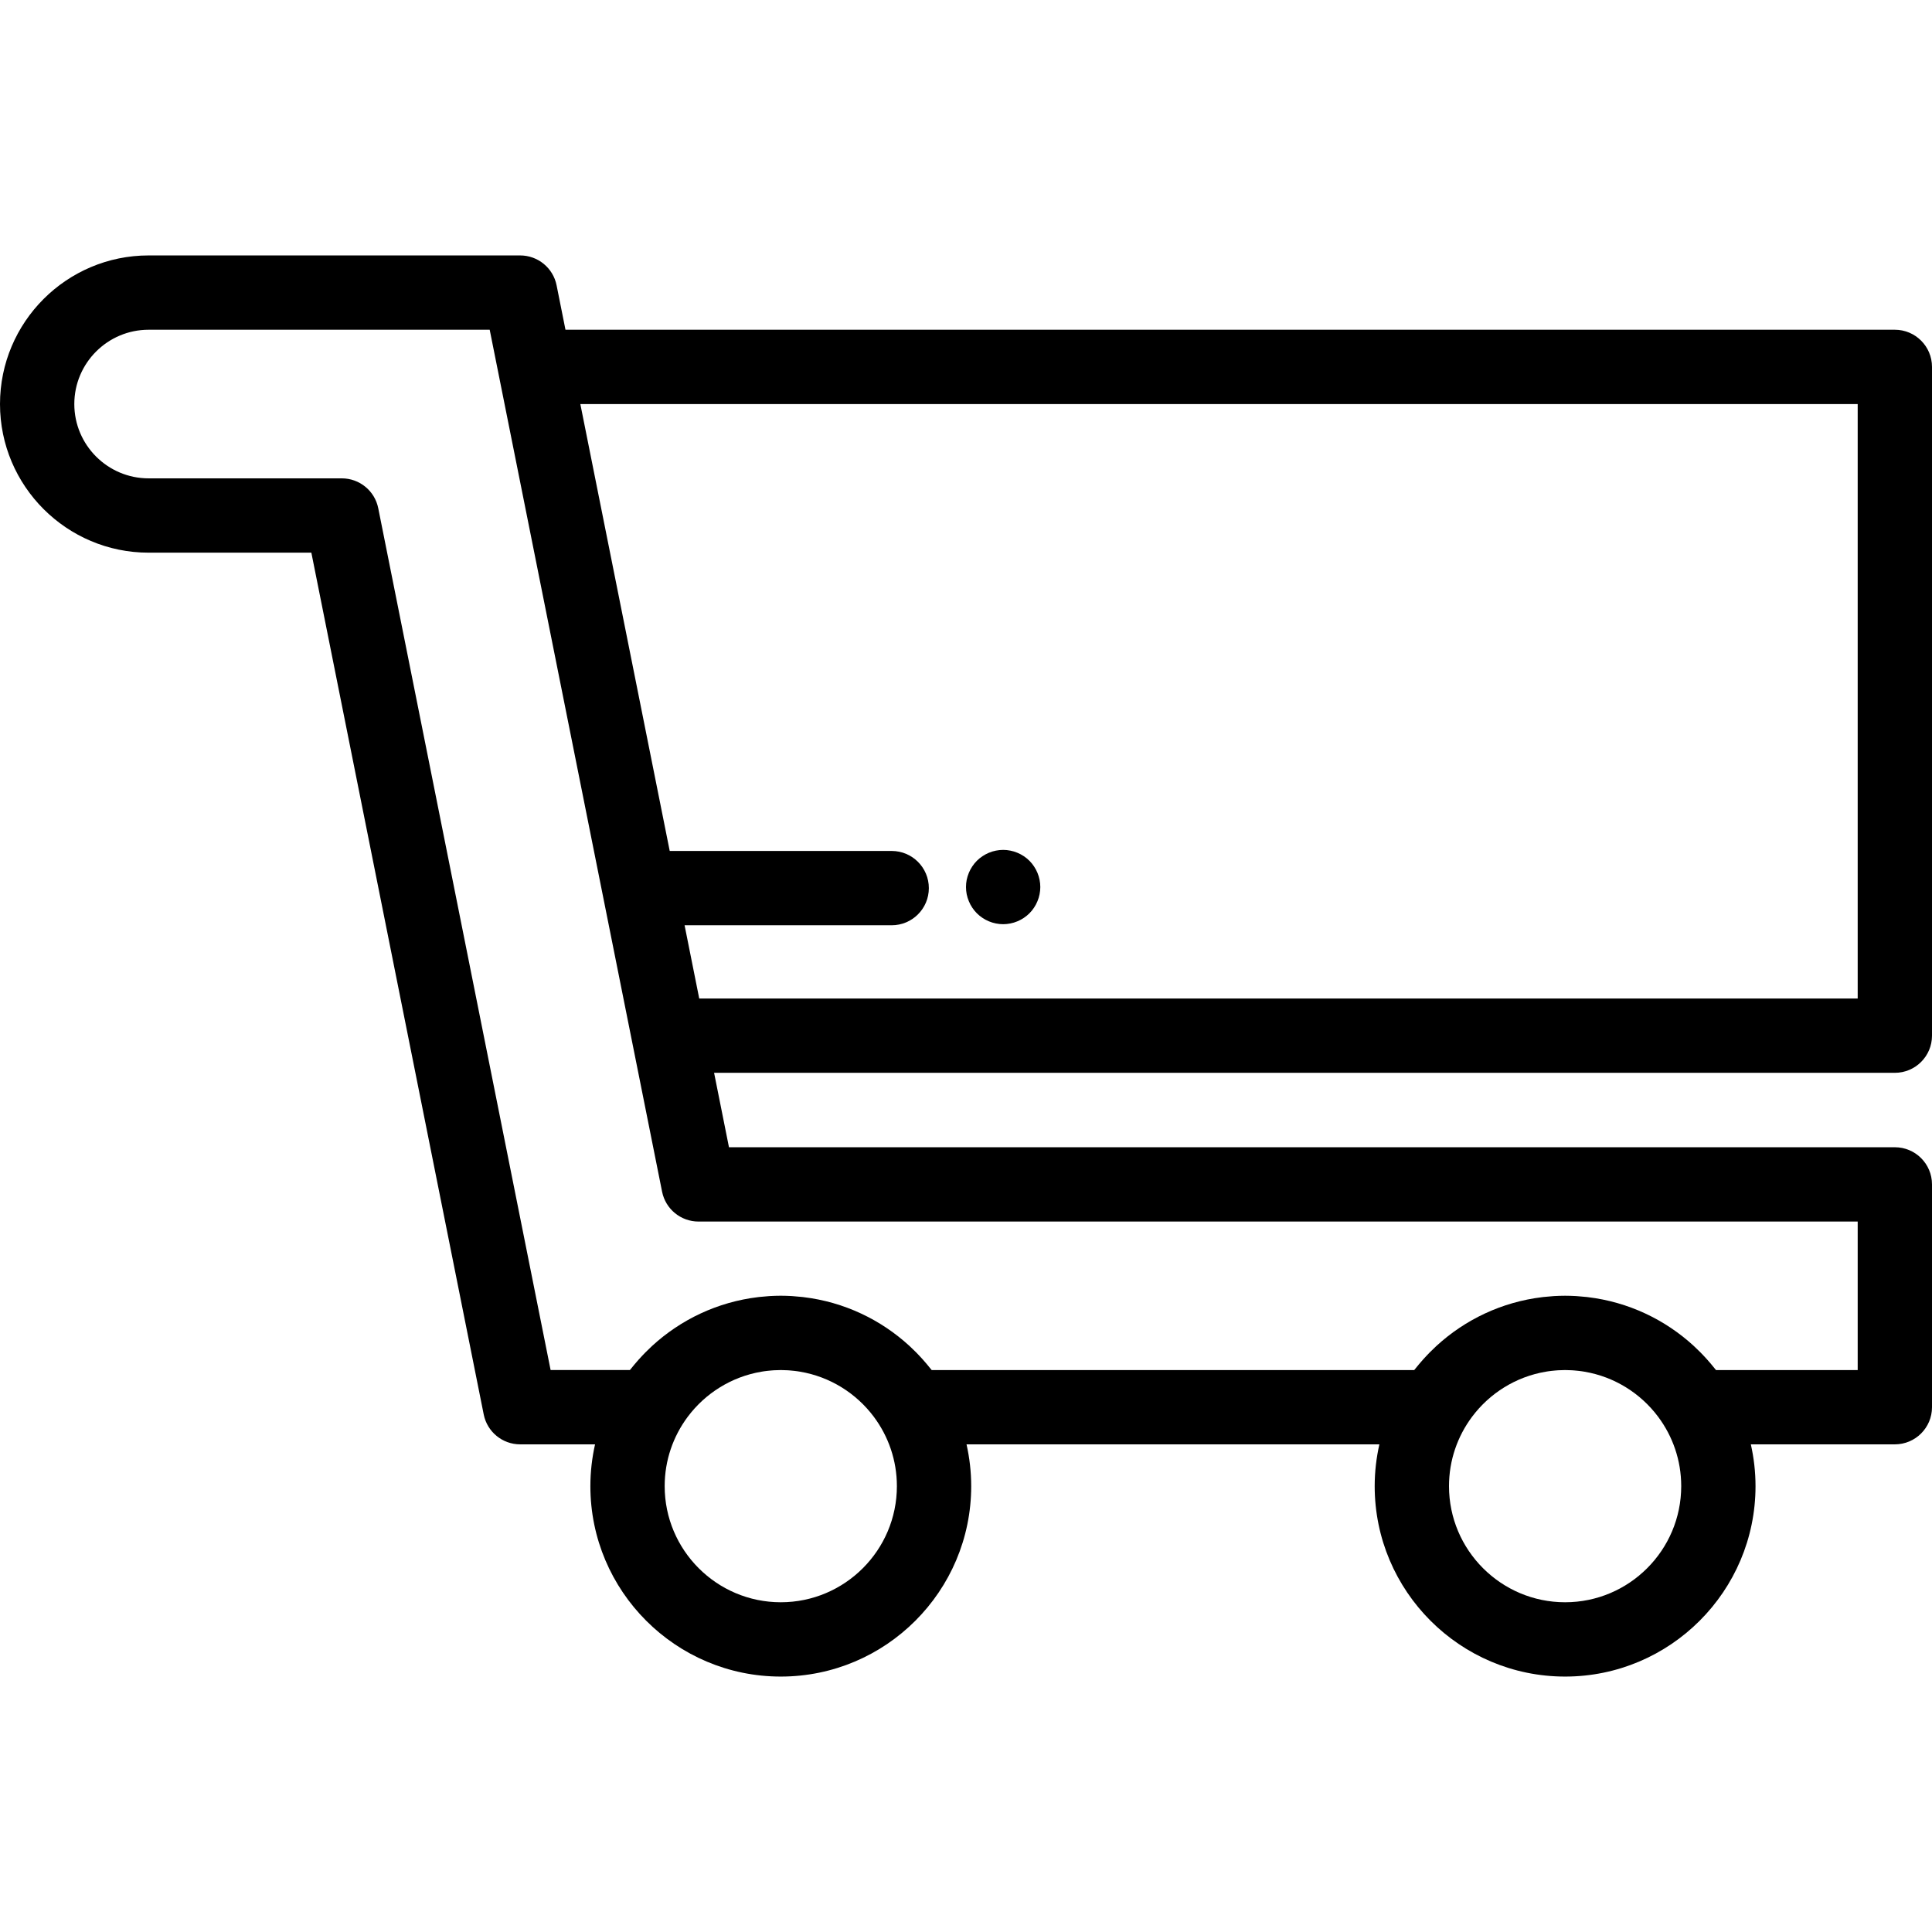
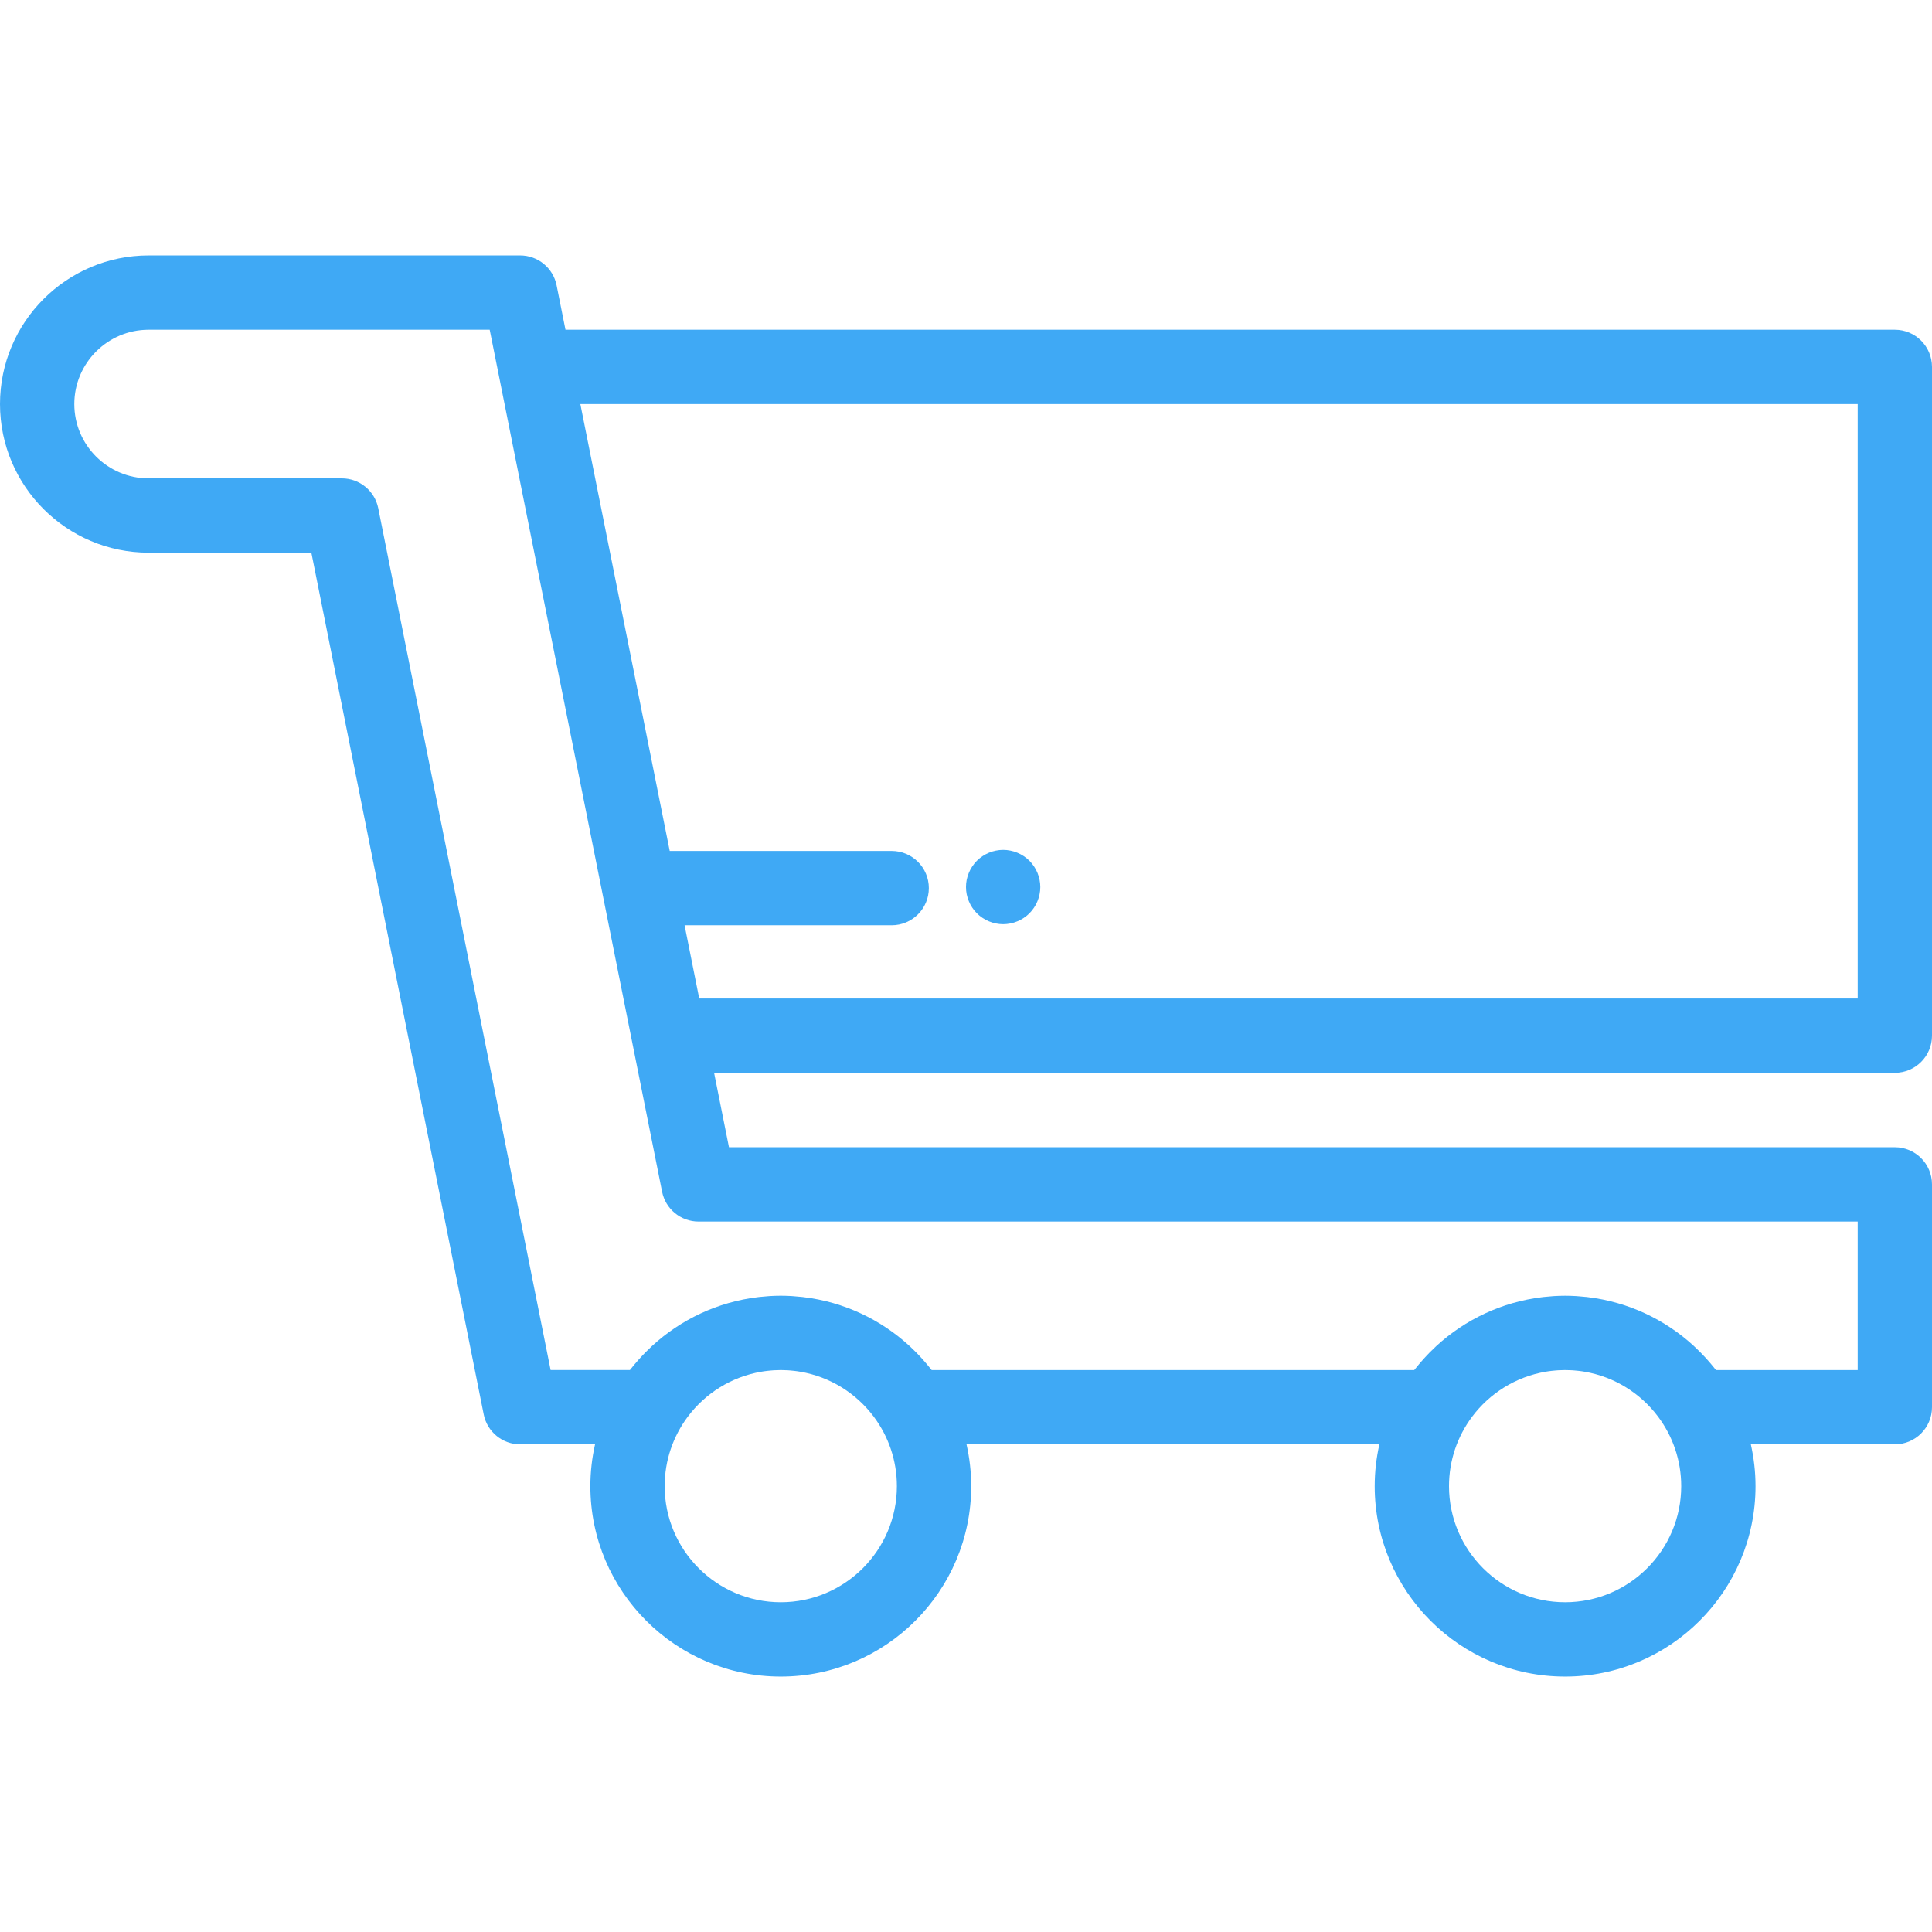
- <svg xmlns="http://www.w3.org/2000/svg" version="1.1" id="Capa_1" x="0px" y="0px" viewBox="0 0 512 512" style="enable-background:new 0 0 512 512;" xml:space="preserve">
+ <svg xmlns="http://www.w3.org/2000/svg" version="1.1" id="Capa_1" x="0px" y="0px" viewBox="0 0 512 512" style="enable-background:new 0 0 512 512;" xml:space="preserve" fill="#3FA9F5">
  <g>
    <g>
      <path d="M512,274.462V97.231c0-5.437-4.409-9.846-9.846-9.846H149.857l-2.355-11.777c-0.921-4.603-4.961-7.915-9.655-7.915H39.385    C17.668,67.692,0,85.36,0,107.077s17.668,39.385,39.385,39.385h43.128l45.679,228.392c0.921,4.603,4.961,7.915,9.655,7.915h19.848    c-0.802,3.567-1.24,7.271-1.24,11.077c0,27.825,22.636,50.462,50.462,50.462c27.825,0,50.462-22.636,50.462-50.462    c0-3.805-0.437-7.51-1.24-11.077h109.41c-0.804,3.567-1.242,7.271-1.242,11.077c0,27.825,22.636,50.462,50.462,50.462    s50.462-22.636,50.462-50.462c0-3.805-0.437-7.51-1.24-11.077h38.163c5.437,0,9.846-4.409,9.846-9.846v-59.046    c0-5.437-4.409-9.846-9.846-9.846H193.185l-3.944-19.723h312.913C507.591,284.308,512,279.899,512,274.462z M206.915,424.615    c-16.966,0-30.769-13.803-30.769-30.769c0-6.867,2.263-13.214,6.079-18.339c0.024-0.032,0.047-0.065,0.072-0.097    c4.635-6.173,11.536-10.546,19.454-11.89c0.24-0.04,0.481-0.083,0.723-0.117c0.289-0.041,0.58-0.077,0.871-0.111    c0.359-0.041,0.72-0.076,1.081-0.104c0.223-0.018,0.445-0.038,0.669-0.051c0.604-0.034,1.209-0.058,1.82-0.058    s1.216,0.024,1.819,0.058c0.224,0.013,0.447,0.034,0.67,0.051c0.361,0.029,0.721,0.063,1.079,0.104    c0.292,0.034,0.584,0.069,0.874,0.111c0.24,0.034,0.479,0.077,0.718,0.116c7.928,1.345,14.836,5.725,19.472,11.909    c0.013,0.018,0.027,0.035,0.039,0.053c3.828,5.13,6.098,11.487,6.098,18.366C237.684,410.812,223.882,424.615,206.915,424.615z     M414.769,424.615c-16.966,0-30.769-13.803-30.769-30.769c0-6.867,2.263-13.214,6.079-18.339c0.024-0.032,0.047-0.065,0.072-0.097    c4.635-6.173,11.536-10.546,19.455-11.89c0.24-0.04,0.481-0.083,0.723-0.117c0.289-0.041,0.58-0.077,0.871-0.111    c0.359-0.041,0.72-0.076,1.081-0.104c0.223-0.018,0.445-0.038,0.669-0.051c0.604-0.034,1.209-0.058,1.82-0.058    s1.216,0.024,1.82,0.058c0.224,0.013,0.446,0.034,0.669,0.051c0.361,0.029,0.723,0.063,1.081,0.104    c0.291,0.034,0.583,0.069,0.871,0.111c0.242,0.034,0.482,0.077,0.723,0.117c7.919,1.344,14.819,5.718,19.455,11.89    c0.024,0.032,0.048,0.065,0.072,0.097c3.816,5.125,6.079,11.473,6.079,18.339C445.538,410.812,431.735,424.615,414.769,424.615z     M492.308,323.723v39.354h-37.551c-0.254-0.328-0.527-0.639-0.788-0.96c-0.165-0.204-0.331-0.408-0.499-0.609    c-0.352-0.419-0.71-0.833-1.075-1.24c-0.275-0.308-0.556-0.609-0.839-0.91c-0.288-0.305-0.573-0.612-0.867-0.91    c-0.555-0.564-1.124-1.114-1.706-1.651c-0.038-0.035-0.074-0.073-0.112-0.107c-7.596-6.977-17.33-11.652-28.093-12.936    c-0.094-0.012-0.186-0.025-0.28-0.035c-0.799-0.091-1.605-0.161-2.414-0.214c-0.164-0.011-0.327-0.028-0.491-0.037    c-0.934-0.051-1.876-0.083-2.823-0.083s-1.888,0.032-2.823,0.083c-0.164,0.01-0.327,0.027-0.491,0.037    c-0.81,0.053-1.616,0.123-2.414,0.214c-0.094,0.011-0.186,0.024-0.28,0.035c-10.763,1.284-20.497,5.958-28.093,12.936    c-0.038,0.034-0.074,0.072-0.112,0.107c-0.581,0.537-1.15,1.087-1.706,1.651c-0.294,0.297-0.58,0.605-0.867,0.91    c-0.283,0.301-0.564,0.603-0.839,0.91c-0.365,0.407-0.723,0.82-1.075,1.24c-0.168,0.202-0.334,0.405-0.499,0.609    c-0.261,0.321-0.534,0.632-0.788,0.96H246.903c-0.254-0.329-0.528-0.64-0.79-0.963c-0.164-0.202-0.328-0.404-0.495-0.604    c-0.354-0.421-0.713-0.838-1.08-1.247c-0.272-0.304-0.548-0.601-0.827-0.898c-0.291-0.309-0.58-0.62-0.879-0.922    c-0.545-0.553-1.104-1.093-1.674-1.621c-0.049-0.044-0.096-0.093-0.145-0.138c-7.595-6.974-17.326-11.648-28.086-12.931    c-0.094-0.012-0.189-0.026-0.284-0.036c-0.799-0.091-1.603-0.161-2.412-0.214c-0.164-0.011-0.328-0.029-0.492-0.038    c-0.934-0.051-1.876-0.083-2.823-0.083c-0.948,0-1.888,0.032-2.823,0.083c-0.164,0.01-0.327,0.027-0.491,0.037    c-0.81,0.053-1.616,0.123-2.414,0.214c-0.094,0.011-0.186,0.024-0.28,0.035c-10.766,1.284-20.502,5.961-28.098,12.941    c-0.024,0.022-0.046,0.045-0.07,0.067c-0.597,0.551-1.181,1.116-1.751,1.695c-0.285,0.288-0.56,0.585-0.839,0.88    c-0.293,0.312-0.586,0.625-0.871,0.945c-0.355,0.397-0.704,0.8-1.048,1.209c-0.18,0.216-0.358,0.433-0.536,0.653    c-0.254,0.312-0.519,0.615-0.766,0.934h-21.011L100.24,134.685c-0.921-4.603-4.961-7.915-9.655-7.915h-51.2    c-10.858,0-19.692-8.834-19.692-19.692s8.834-19.692,19.692-19.692h90.39c0.004,0.018,0,0,0.004,0.018l45.68,228.405    c0.921,4.603,4.961,7.915,9.655,7.915H492.308z M492.308,264.615H185.303l-3.882-19.41h54.887c5.437,0,9.846-4.409,9.846-9.846    c0-5.437-4.409-9.846-9.846-9.846h-58.825l-23.688-118.436h338.513V264.615z" />
    </g>
  </g>
  <g>
    <g>
      <path d="M275.495,233.147c-0.118-0.62-0.315-1.242-0.561-1.841c-0.246-0.592-0.551-1.162-0.906-1.694    c-0.353-0.543-0.767-1.045-1.221-1.498c-0.453-0.453-0.955-0.866-1.497-1.221c-0.532-0.354-1.103-0.66-1.703-0.906    c-0.591-0.246-1.21-0.443-1.84-0.56c-1.27-0.267-2.58-0.257-3.85,0c-0.62,0.117-1.241,0.314-1.841,0.56    c-0.592,0.246-1.162,0.552-1.694,0.906c-0.543,0.354-1.045,0.768-1.498,1.221c-0.453,0.453-0.866,0.955-1.221,1.498    c-0.364,0.532-0.66,1.102-0.906,1.694c-0.246,0.6-0.443,1.221-0.571,1.841c-0.128,0.639-0.186,1.29-0.186,1.93    c0,0.639,0.059,1.29,0.186,1.92c0.127,0.63,0.325,1.25,0.571,1.84c0.246,0.601,0.542,1.172,0.906,1.703    c0.354,0.542,0.768,1.044,1.221,1.497c0.453,0.453,0.955,0.867,1.498,1.221c0.532,0.354,1.102,0.66,1.694,0.906    c0.601,0.246,1.221,0.443,1.841,0.561c0.639,0.128,1.29,0.197,1.93,0.197c0.639,0,1.29-0.069,1.92-0.197    c0.63-0.118,1.25-0.315,1.84-0.561c0.601-0.246,1.172-0.551,1.703-0.906c0.542-0.354,1.044-0.768,1.497-1.221    c0.454-0.453,0.867-0.955,1.221-1.497c0.354-0.532,0.66-1.103,0.906-1.703c0.246-0.591,0.443-1.21,0.561-1.84    c0.128-0.631,0.197-1.281,0.197-1.92C275.692,234.437,275.623,233.786,275.495,233.147z" />
    </g>
  </g>
  <g>
</g>
  <g>
</g>
  <g>
</g>
  <g>
</g>
  <g>
</g>
  <g>
</g>
  <g>
</g>
  <g>
</g>
  <g>
</g>
  <g>
</g>
  <g>
</g>
  <g>
</g>
  <g>
</g>
  <g>
</g>
  <g>
</g>
</svg>
